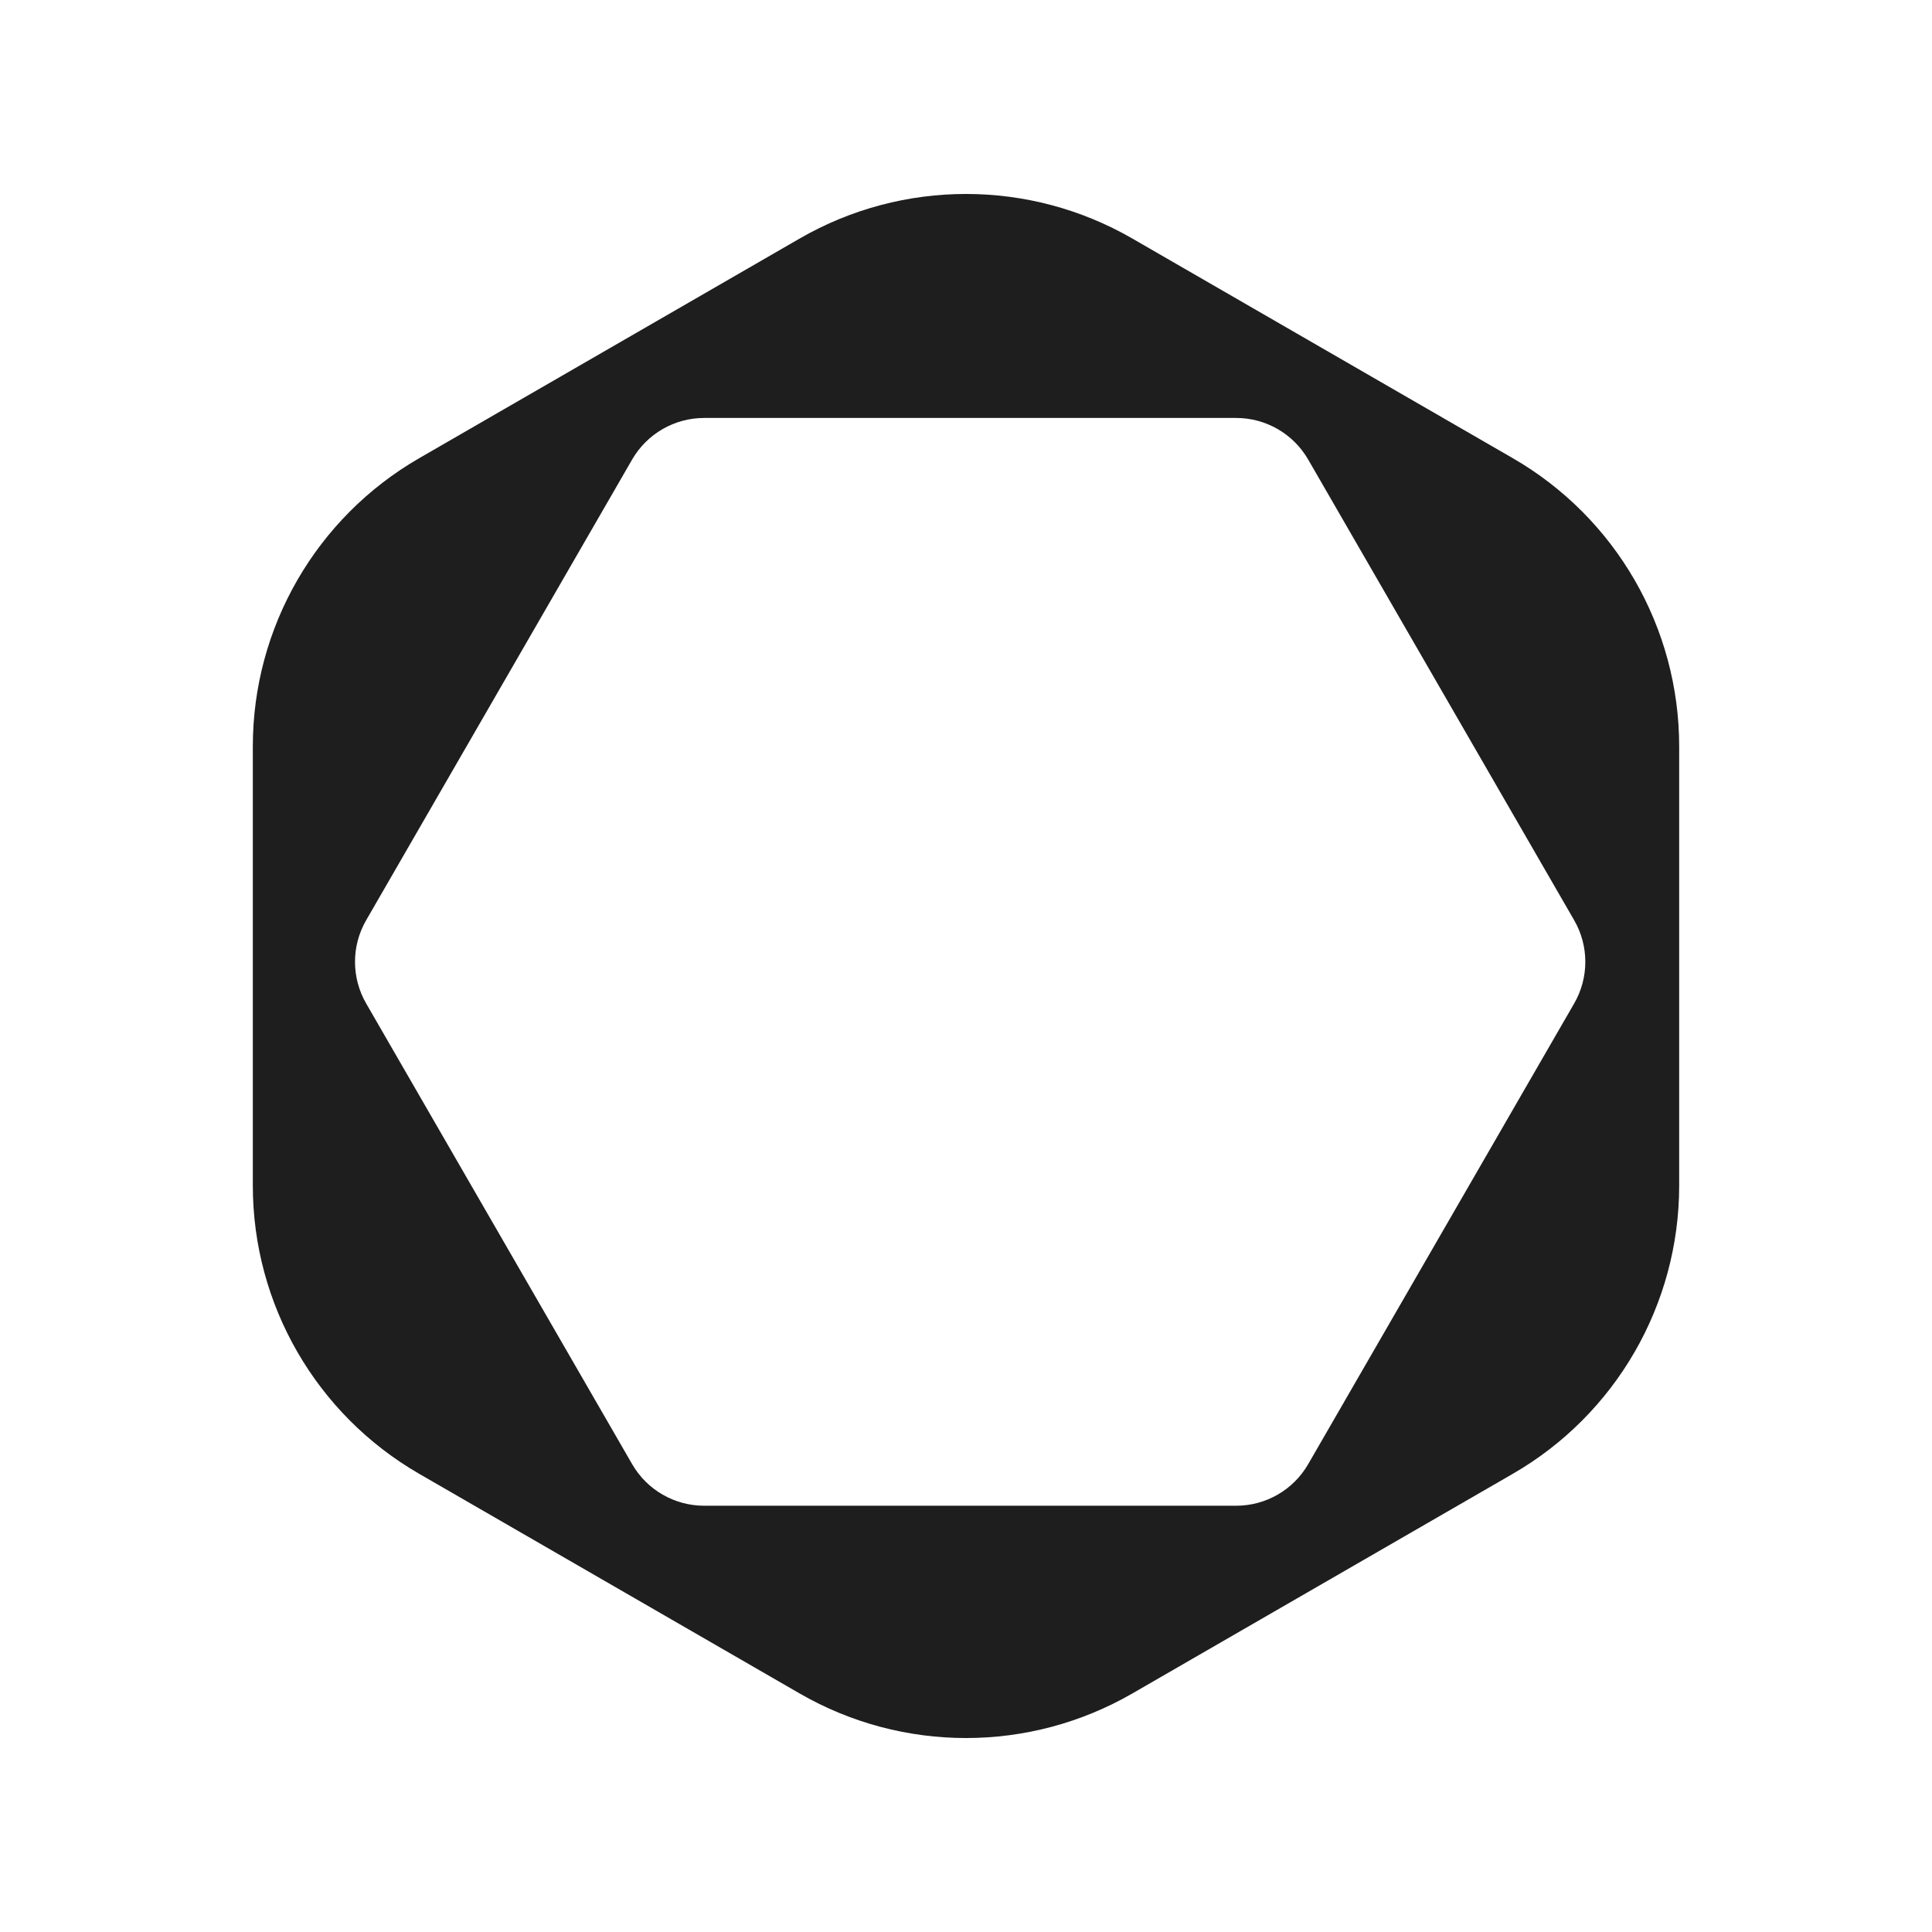
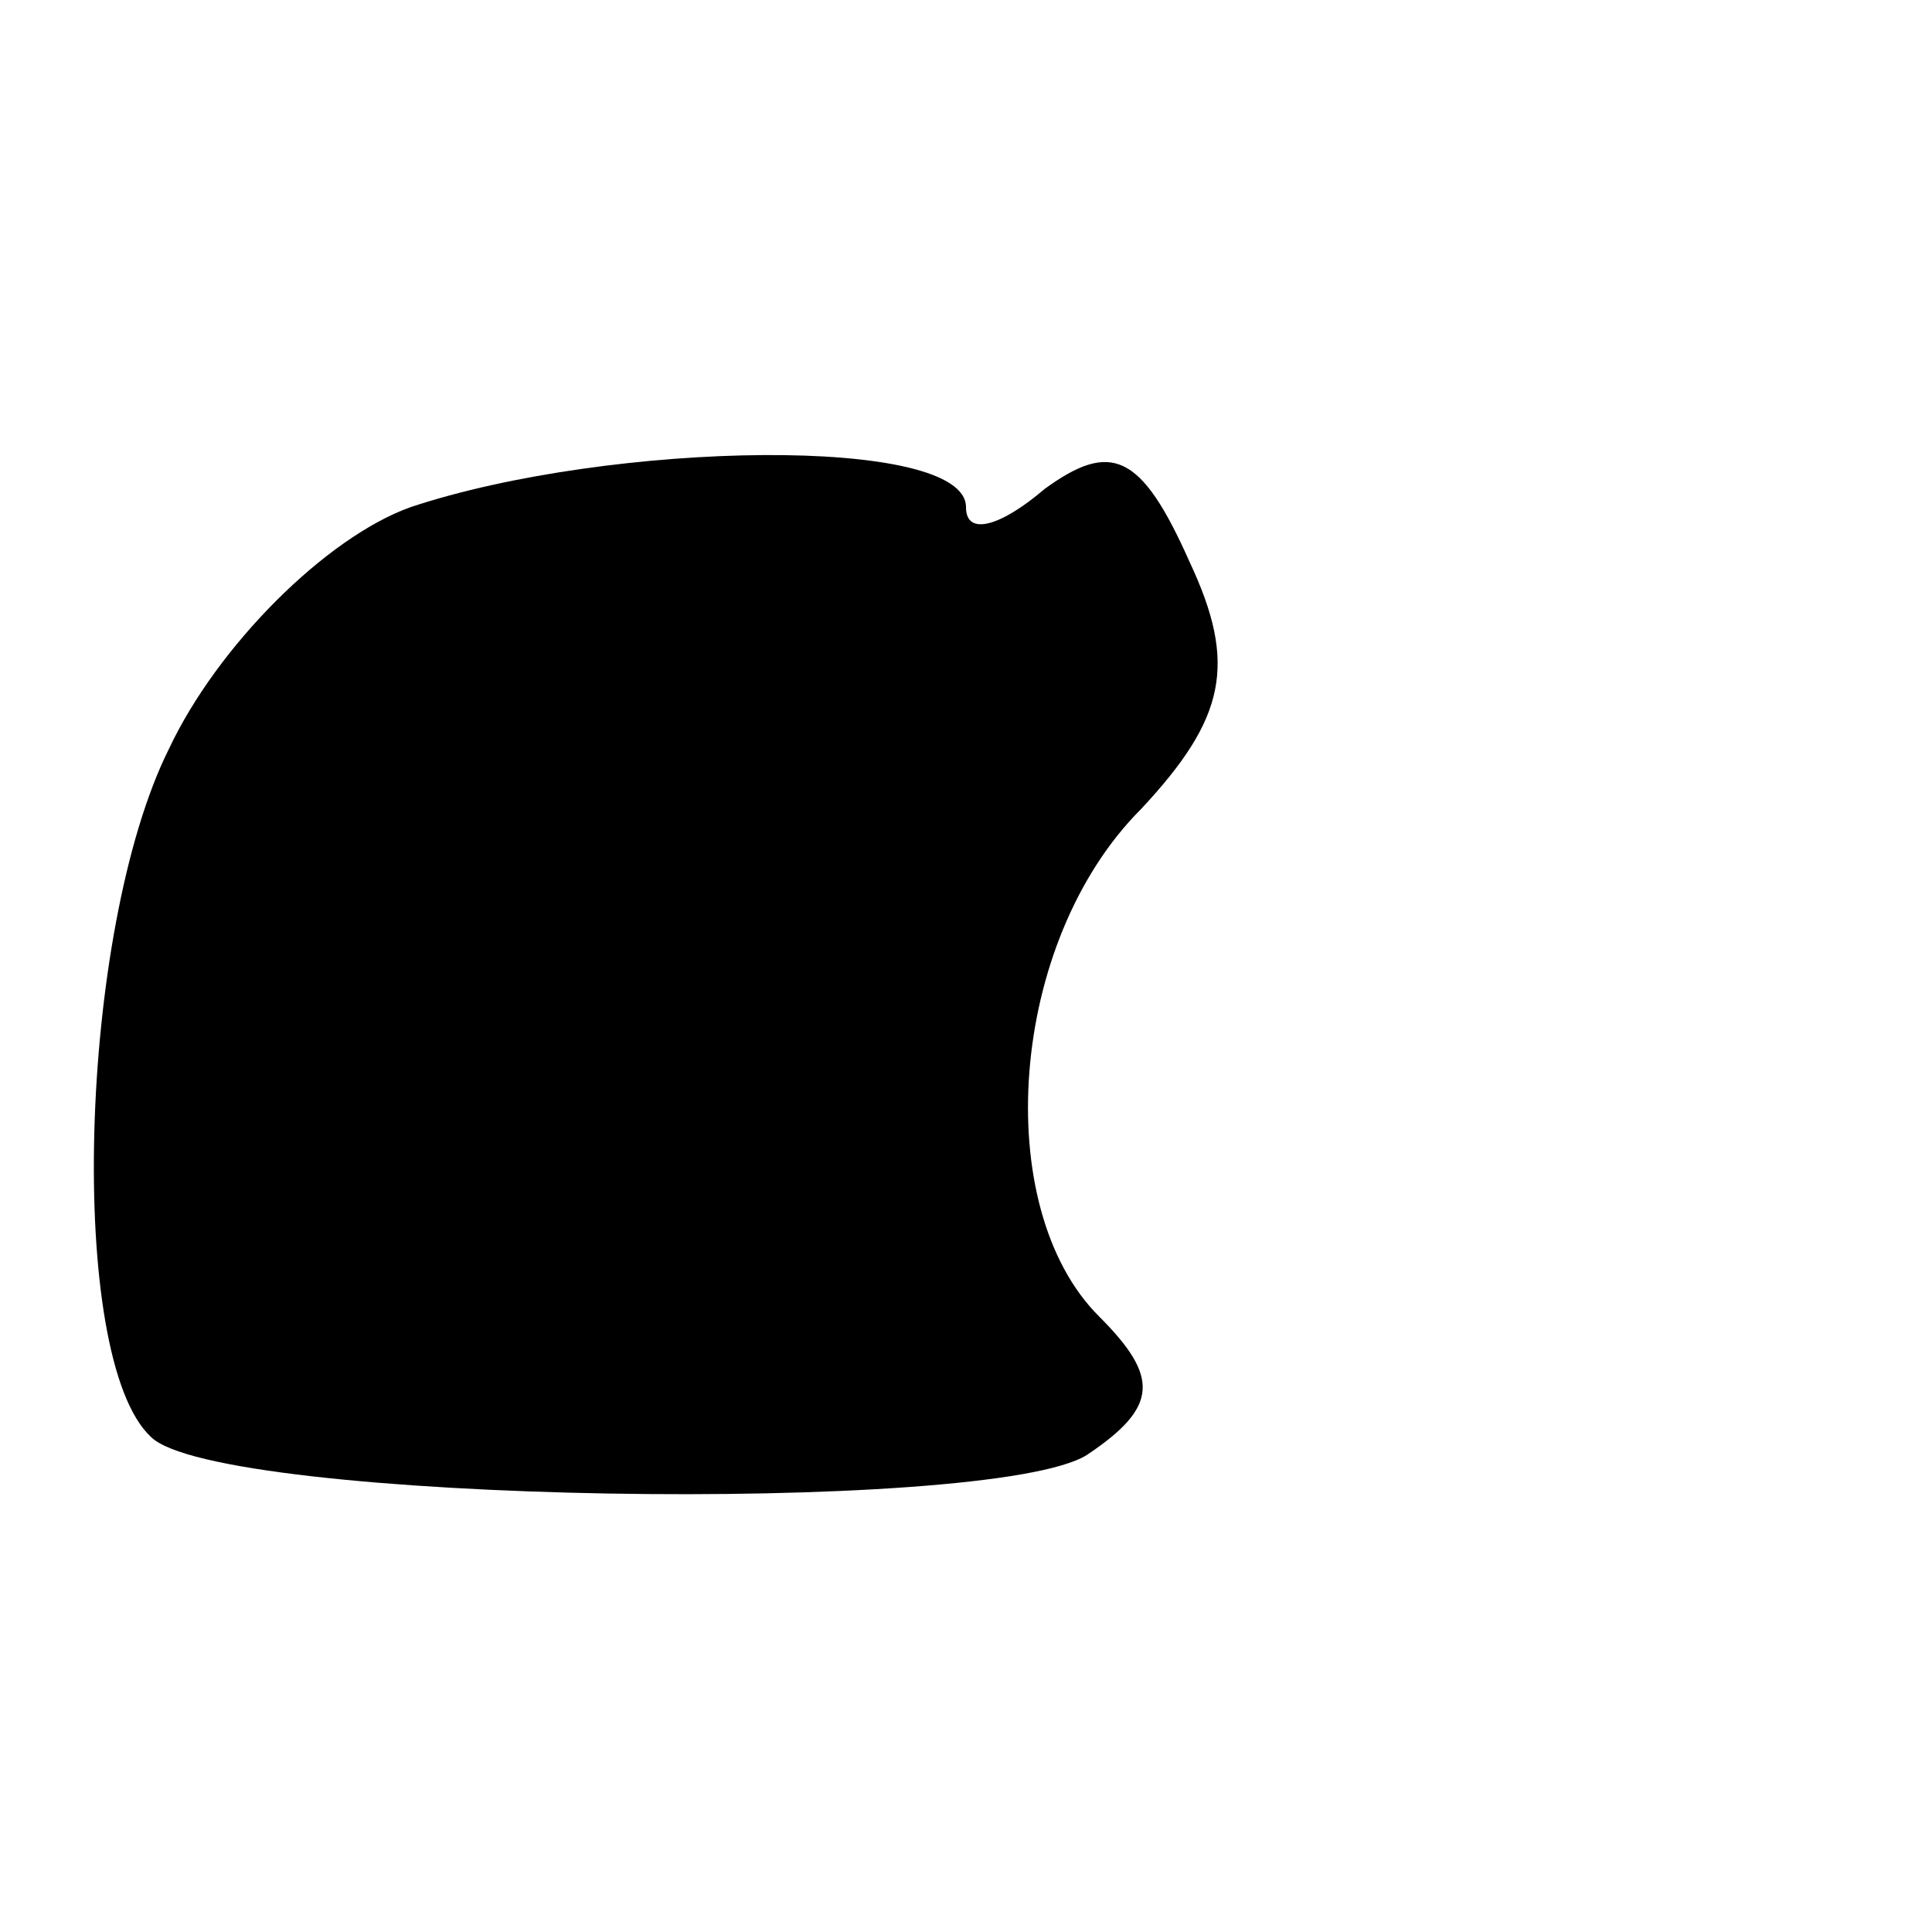
- <svg xmlns="http://www.w3.org/2000/svg" viewBox="0 0 180 180" fill="#1E1E1E" width="180" height="180">
-   <path fill-rule="evenodd" clip-rule="evenodd" d="m 105.5,22.225 c -9.592,-5.538 -21.409,-5.538 -31,0 L 39.055,42.689 C 29.463,48.227 23.555,58.461 23.555,69.536 v 40.929 c 0,11.075 5.909,21.309 15.5,26.847 l 35.445,20.464 c 9.591,5.537 21.408,5.537 31,0 l 35.445,-20.464 c 9.591,-5.537 15.5,-15.771 15.5,-26.847 V 69.536 c 0,-11.075 -5.909,-21.309 -15.5,-26.847 z M 34.113,85.738 c -1.384,2.398 -1.384,5.352 0,7.75 l 24.782,42.923 c 1.384,2.398 3.943,3.875 6.712,3.875 h 49.563 c 2.769,0 5.327,-1.477 6.711,-3.875 l 24.782,-42.923 c 1.384,-2.398 1.384,-5.352 0,-7.75 L 121.88,42.815 c -1.384,-2.398 -3.942,-3.875 -6.711,-3.875 H 65.606 c -2.769,0 -5.327,1.477 -6.712,3.875 z" style="stroke-width:0.775" />
+ <svg xmlns="http://www.w3.org/2000/svg" version="1.0" width="32pt" height="32pt" viewBox="0 0 32 32" preserveAspectRatio="xMidYMid meet">
+   <g transform="translate(0,32) scale(0.1,-0.1)" fill="#000000" stroke="none">
+     <path d="M68 236 c-14 -5 -32 -23 -40 -40 -15 -30 -17 -101 -3 -114 11 -11 139 -13 155 -3 12 8 12 13 2 23 -18 18 -15 62 7 84 14 15 16 24 8 41 -8 18 -13 20 -24 12 -7 -6 -13 -8 -13 -3 0 12 -59 11 -92 0z" />
+   </g>
</svg>
